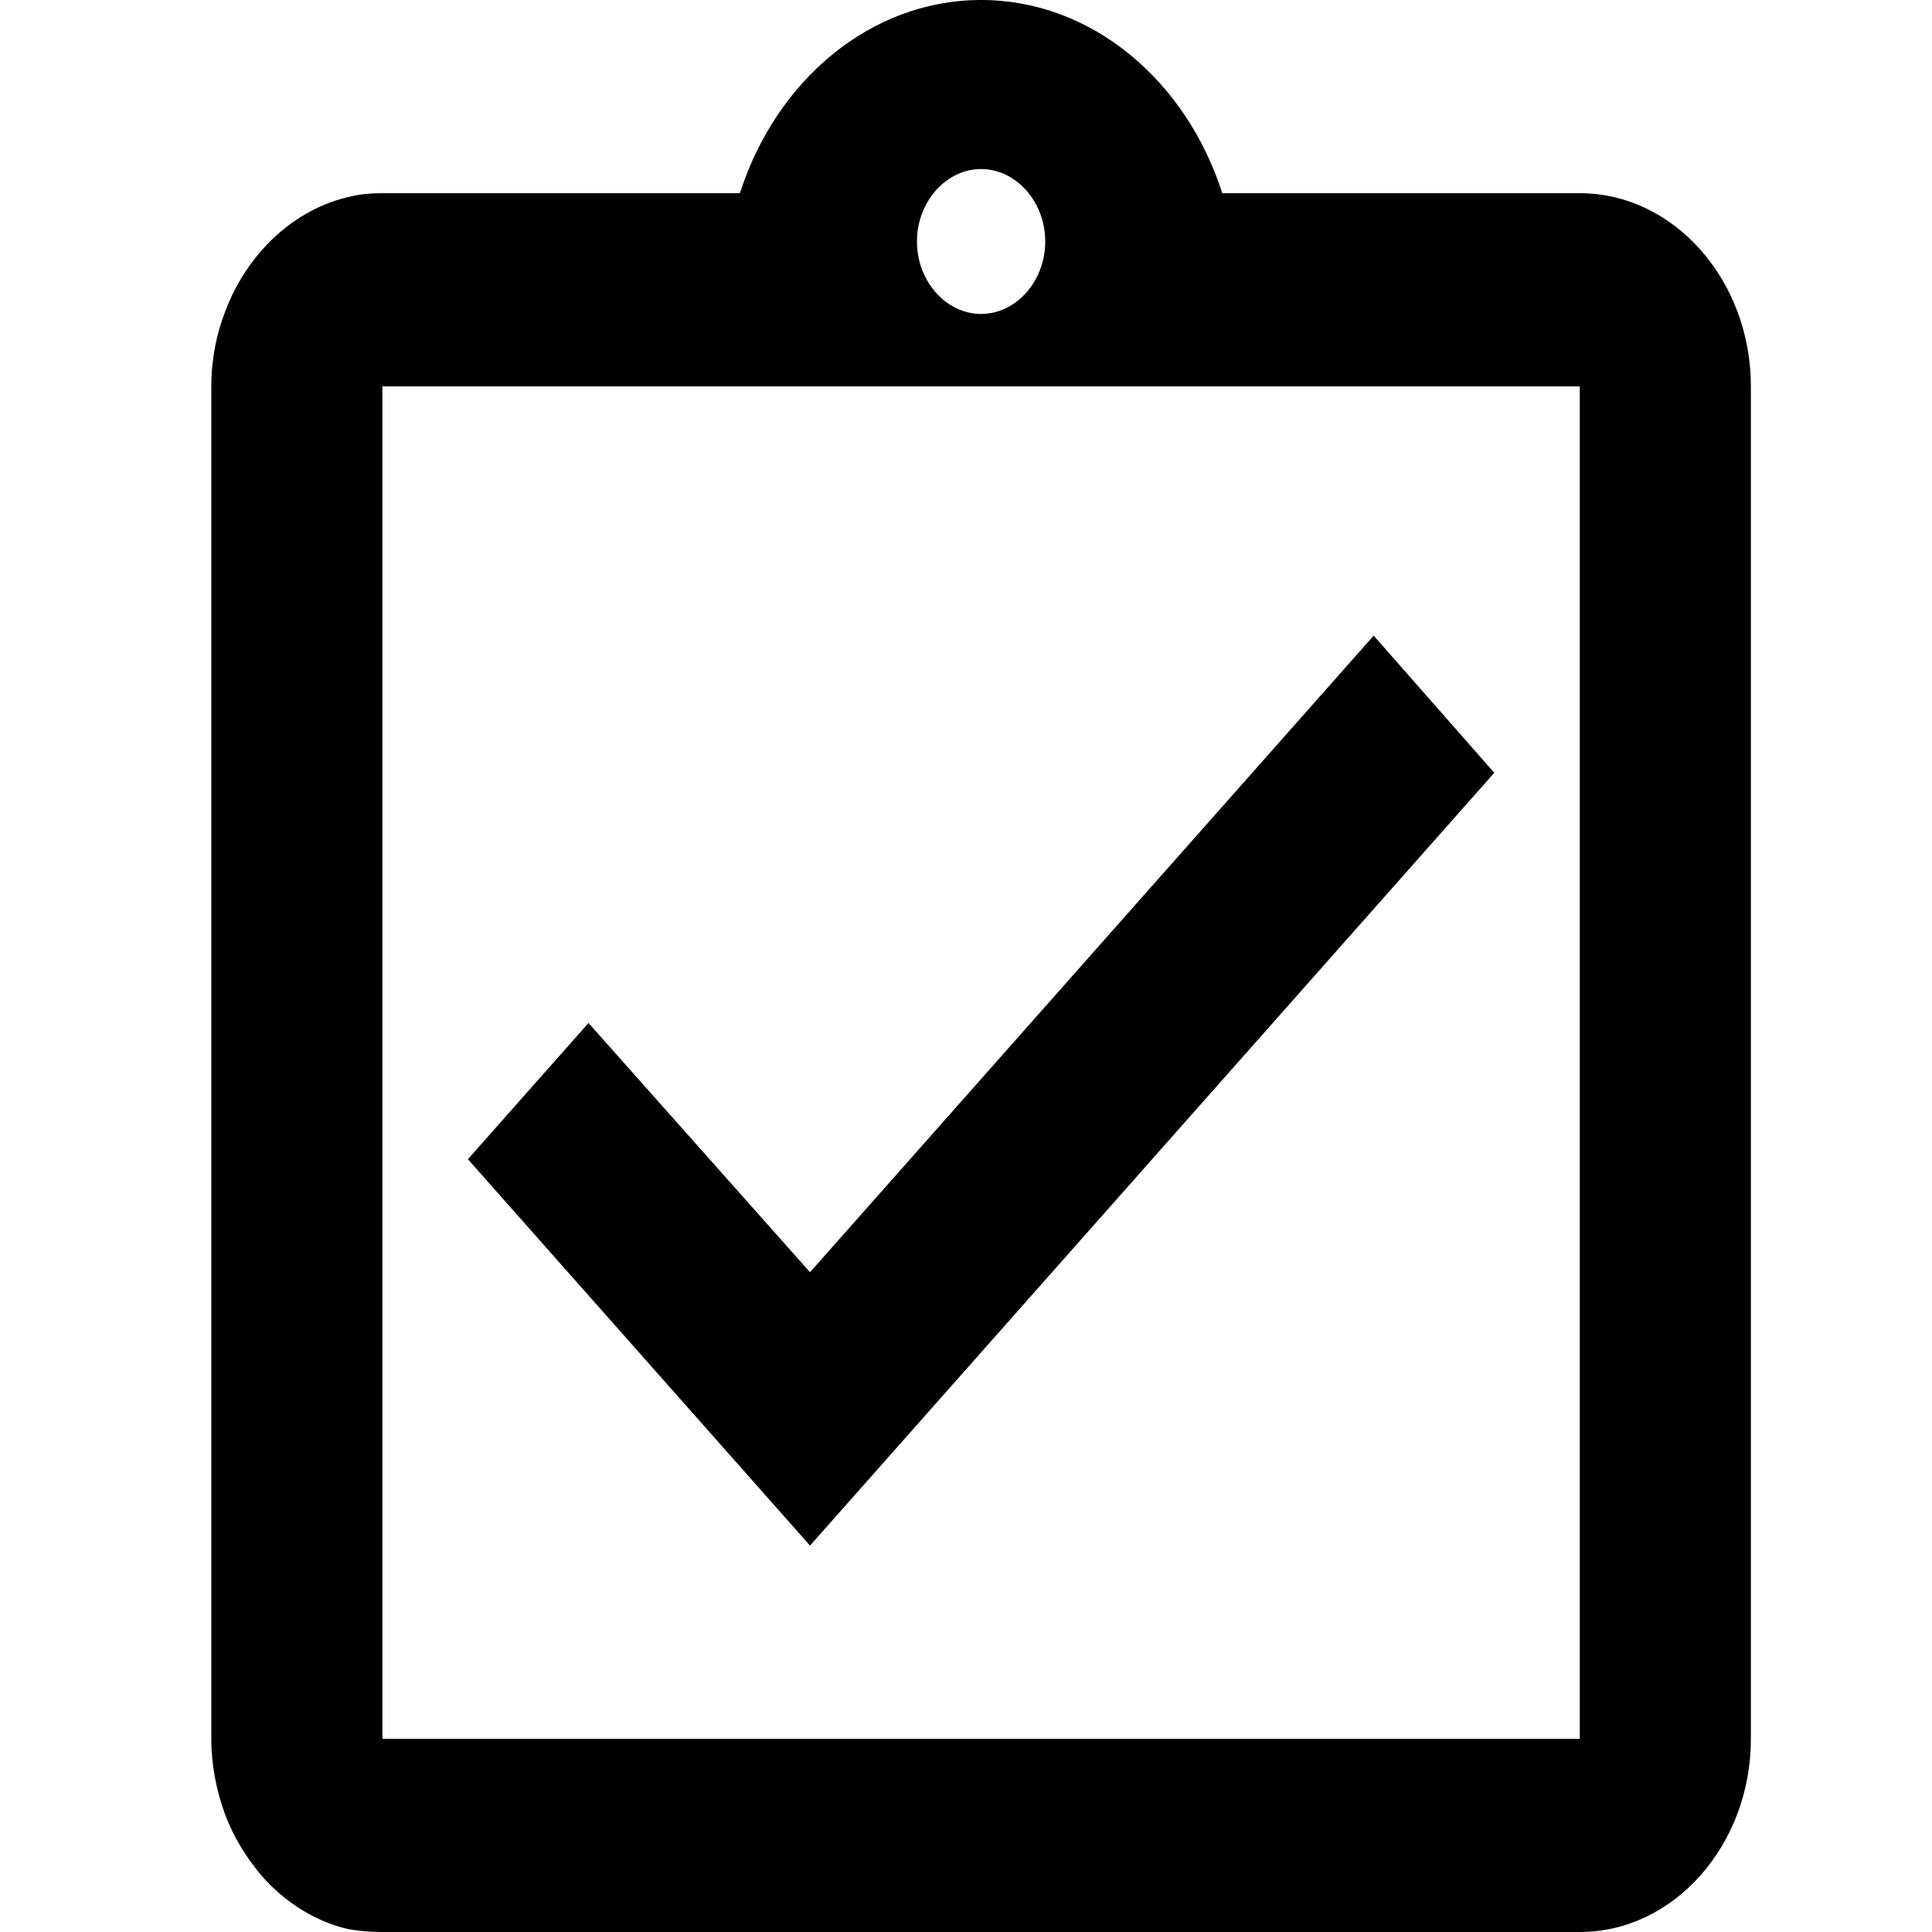
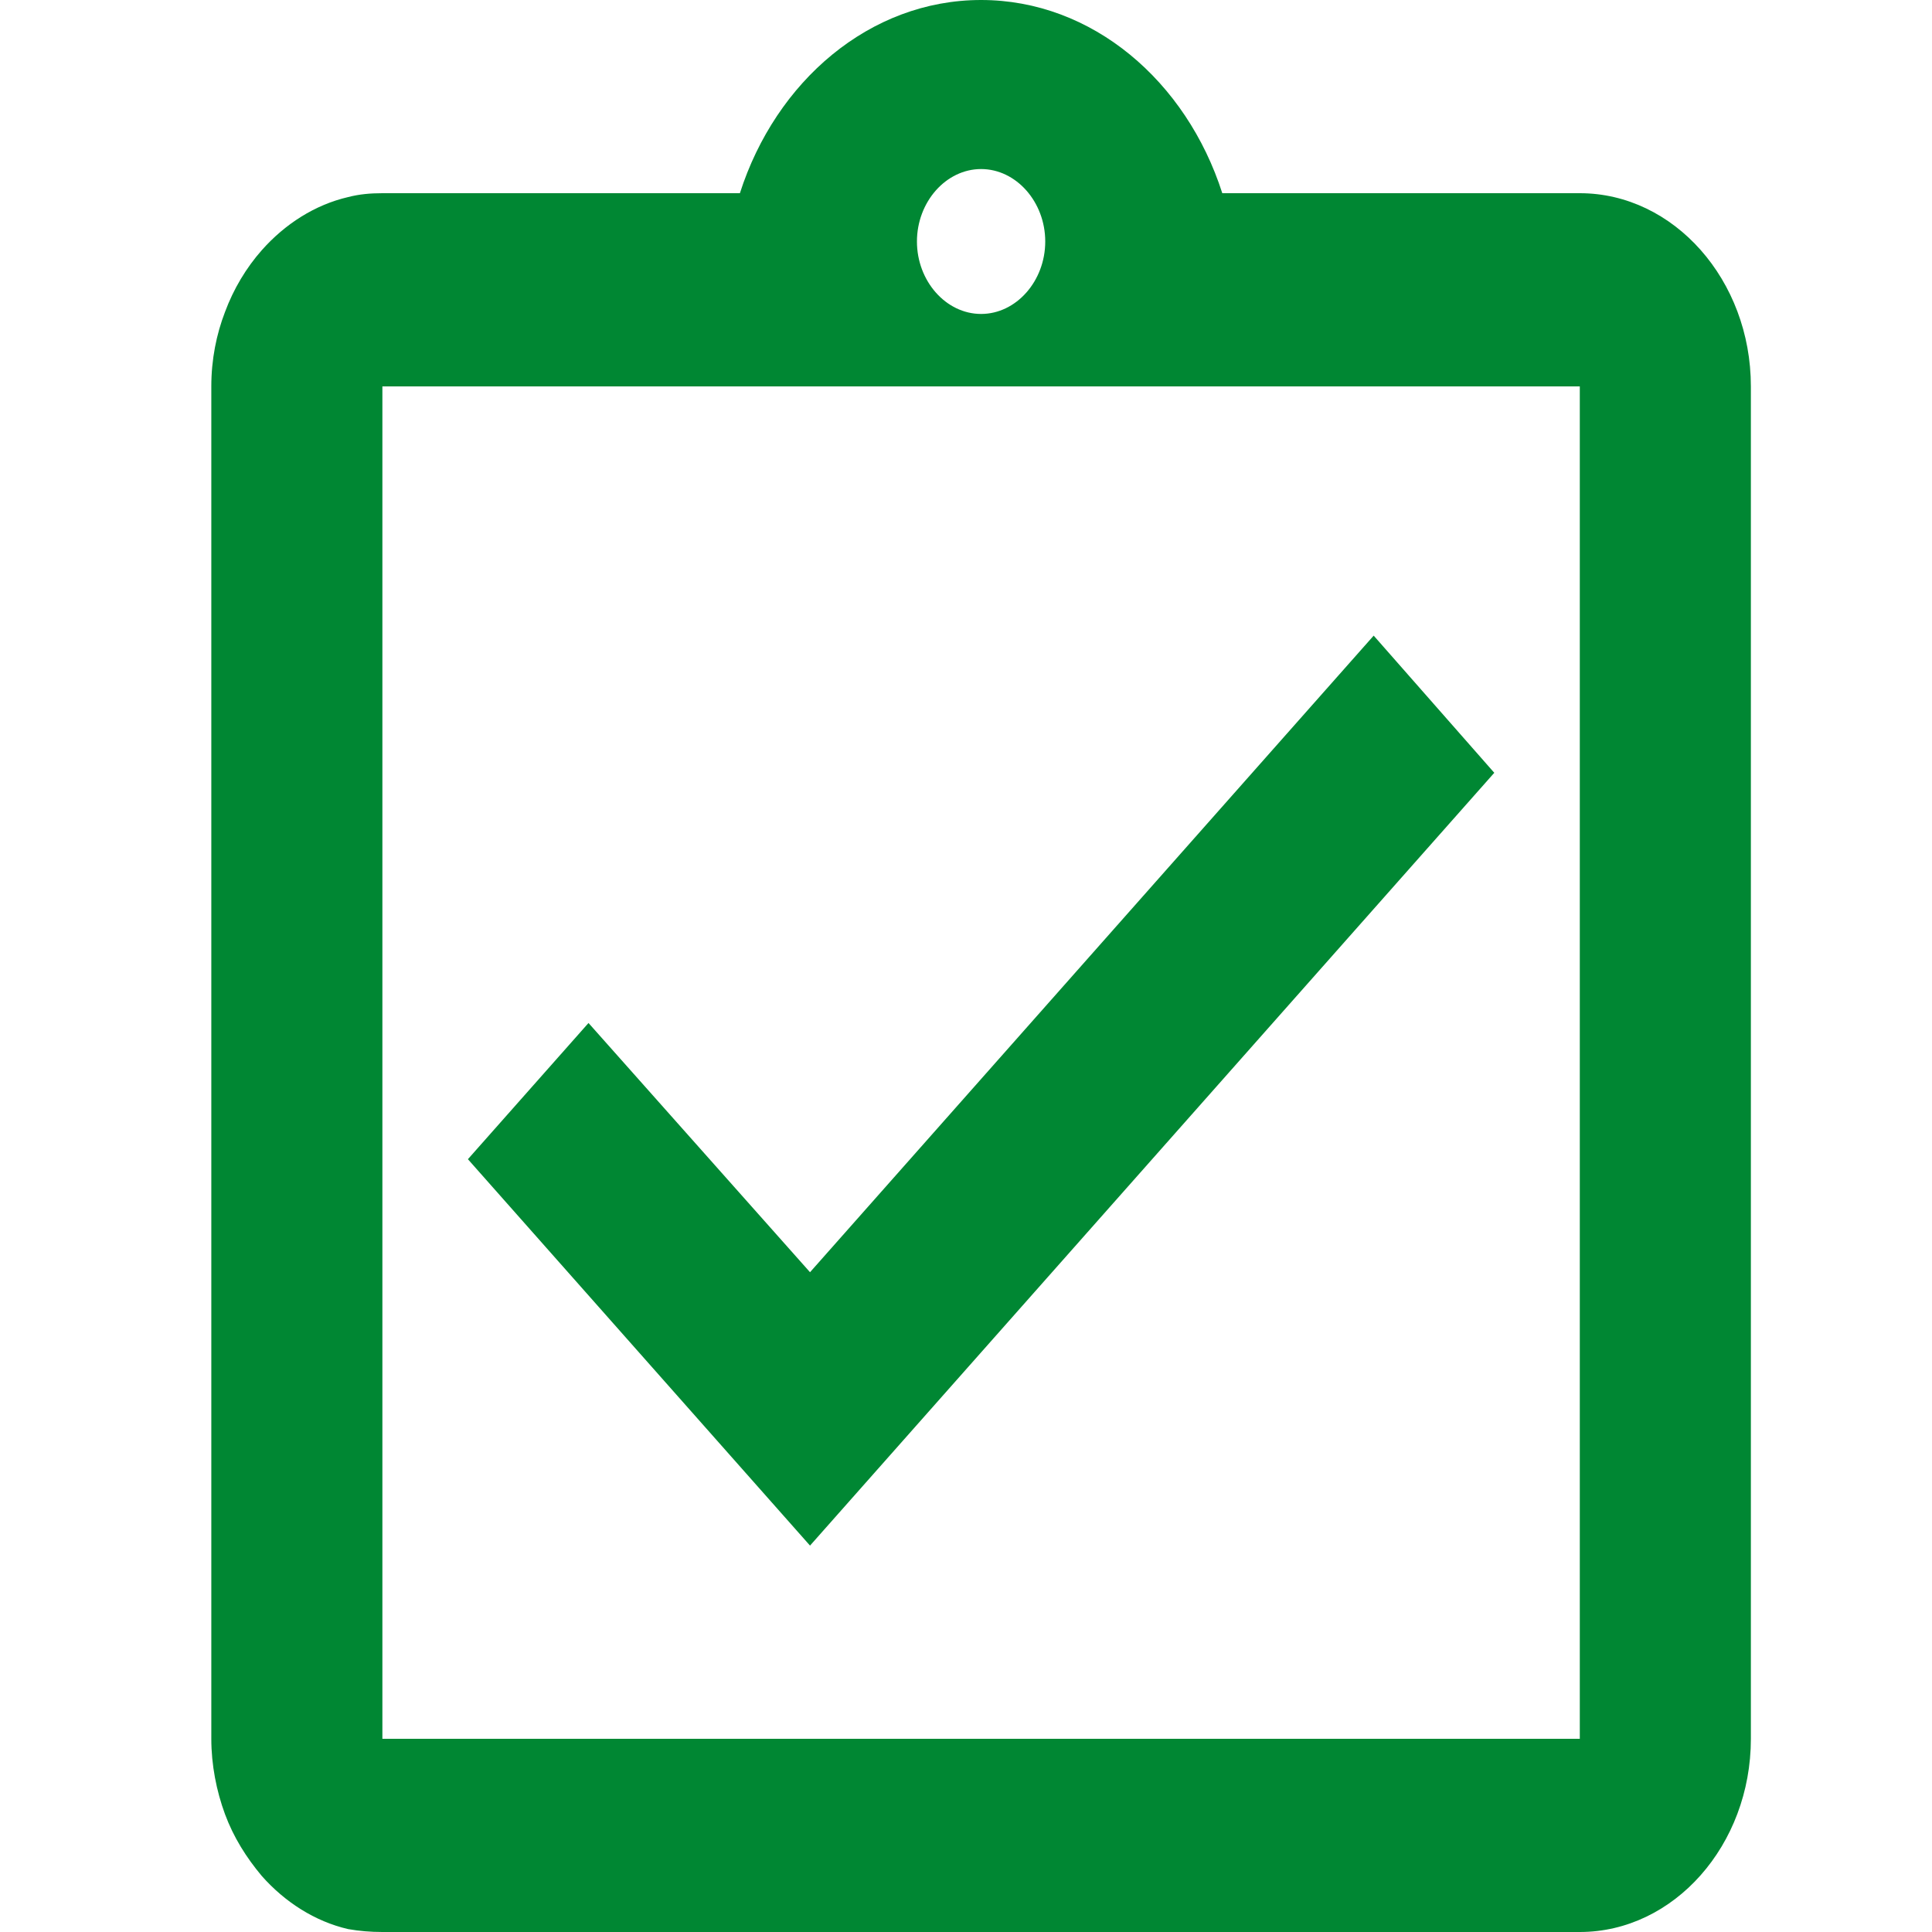
<svg xmlns="http://www.w3.org/2000/svg" width="64" height="64" viewBox="0 0 64 64" fill="none">
-   <path d="M49.5 25.6L45.505 21.056L26.833 42.144L19.495 33.888L15.5 38.4L26.833 51.2L49.5 25.6ZM52.333 6.4H40.49C39.3 2.688 36.183 0 32.5 0C28.817 0 25.7 2.688 24.51 6.4H12.667C12.27 6.4 11.902 6.432 11.533 6.528C10.428 6.784 9.437 7.424 8.672 8.288C8.162 8.864 7.737 9.568 7.453 10.336C7.17 11.072 7 11.904 7 12.8V57.6C7 58.464 7.17 59.328 7.453 60.096C7.737 60.864 8.162 61.536 8.672 62.144C9.437 63.008 10.428 63.648 11.533 63.904C11.902 63.968 12.27 64 12.667 64H52.333C55.45 64 58 61.12 58 57.6V12.8C58 9.28 55.45 6.4 52.333 6.4ZM32.5 5.6C33.662 5.6 34.625 6.688 34.625 8C34.625 9.312 33.662 10.4 32.5 10.4C31.338 10.4 30.375 9.312 30.375 8C30.375 6.688 31.338 5.6 32.5 5.6ZM52.333 57.6H12.667V12.8H52.333V57.6Z" fill="black" />
+   <path style="fill:#008733" d="M49.5 25.6L45.505 21.056L26.833 42.144L19.495 33.888L15.5 38.4L26.833 51.2L49.5 25.6ZM52.333 6.4H40.49C39.3 2.688 36.183 0 32.5 0C28.817 0 25.7 2.688 24.51 6.4H12.667C12.27 6.4 11.902 6.432 11.533 6.528C10.428 6.784 9.437 7.424 8.672 8.288C8.162 8.864 7.737 9.568 7.453 10.336C7.17 11.072 7 11.904 7 12.8V57.6C7 58.464 7.17 59.328 7.453 60.096C7.737 60.864 8.162 61.536 8.672 62.144C9.437 63.008 10.428 63.648 11.533 63.904C11.902 63.968 12.27 64 12.667 64H52.333C55.45 64 58 61.12 58 57.6V12.8C58 9.28 55.45 6.4 52.333 6.4ZM32.5 5.6C33.662 5.6 34.625 6.688 34.625 8C34.625 9.312 33.662 10.4 32.5 10.4C31.338 10.4 30.375 9.312 30.375 8C30.375 6.688 31.338 5.6 32.5 5.6ZM52.333 57.6H12.667V12.8H52.333V57.6Z" fill="black" />
</svg>
